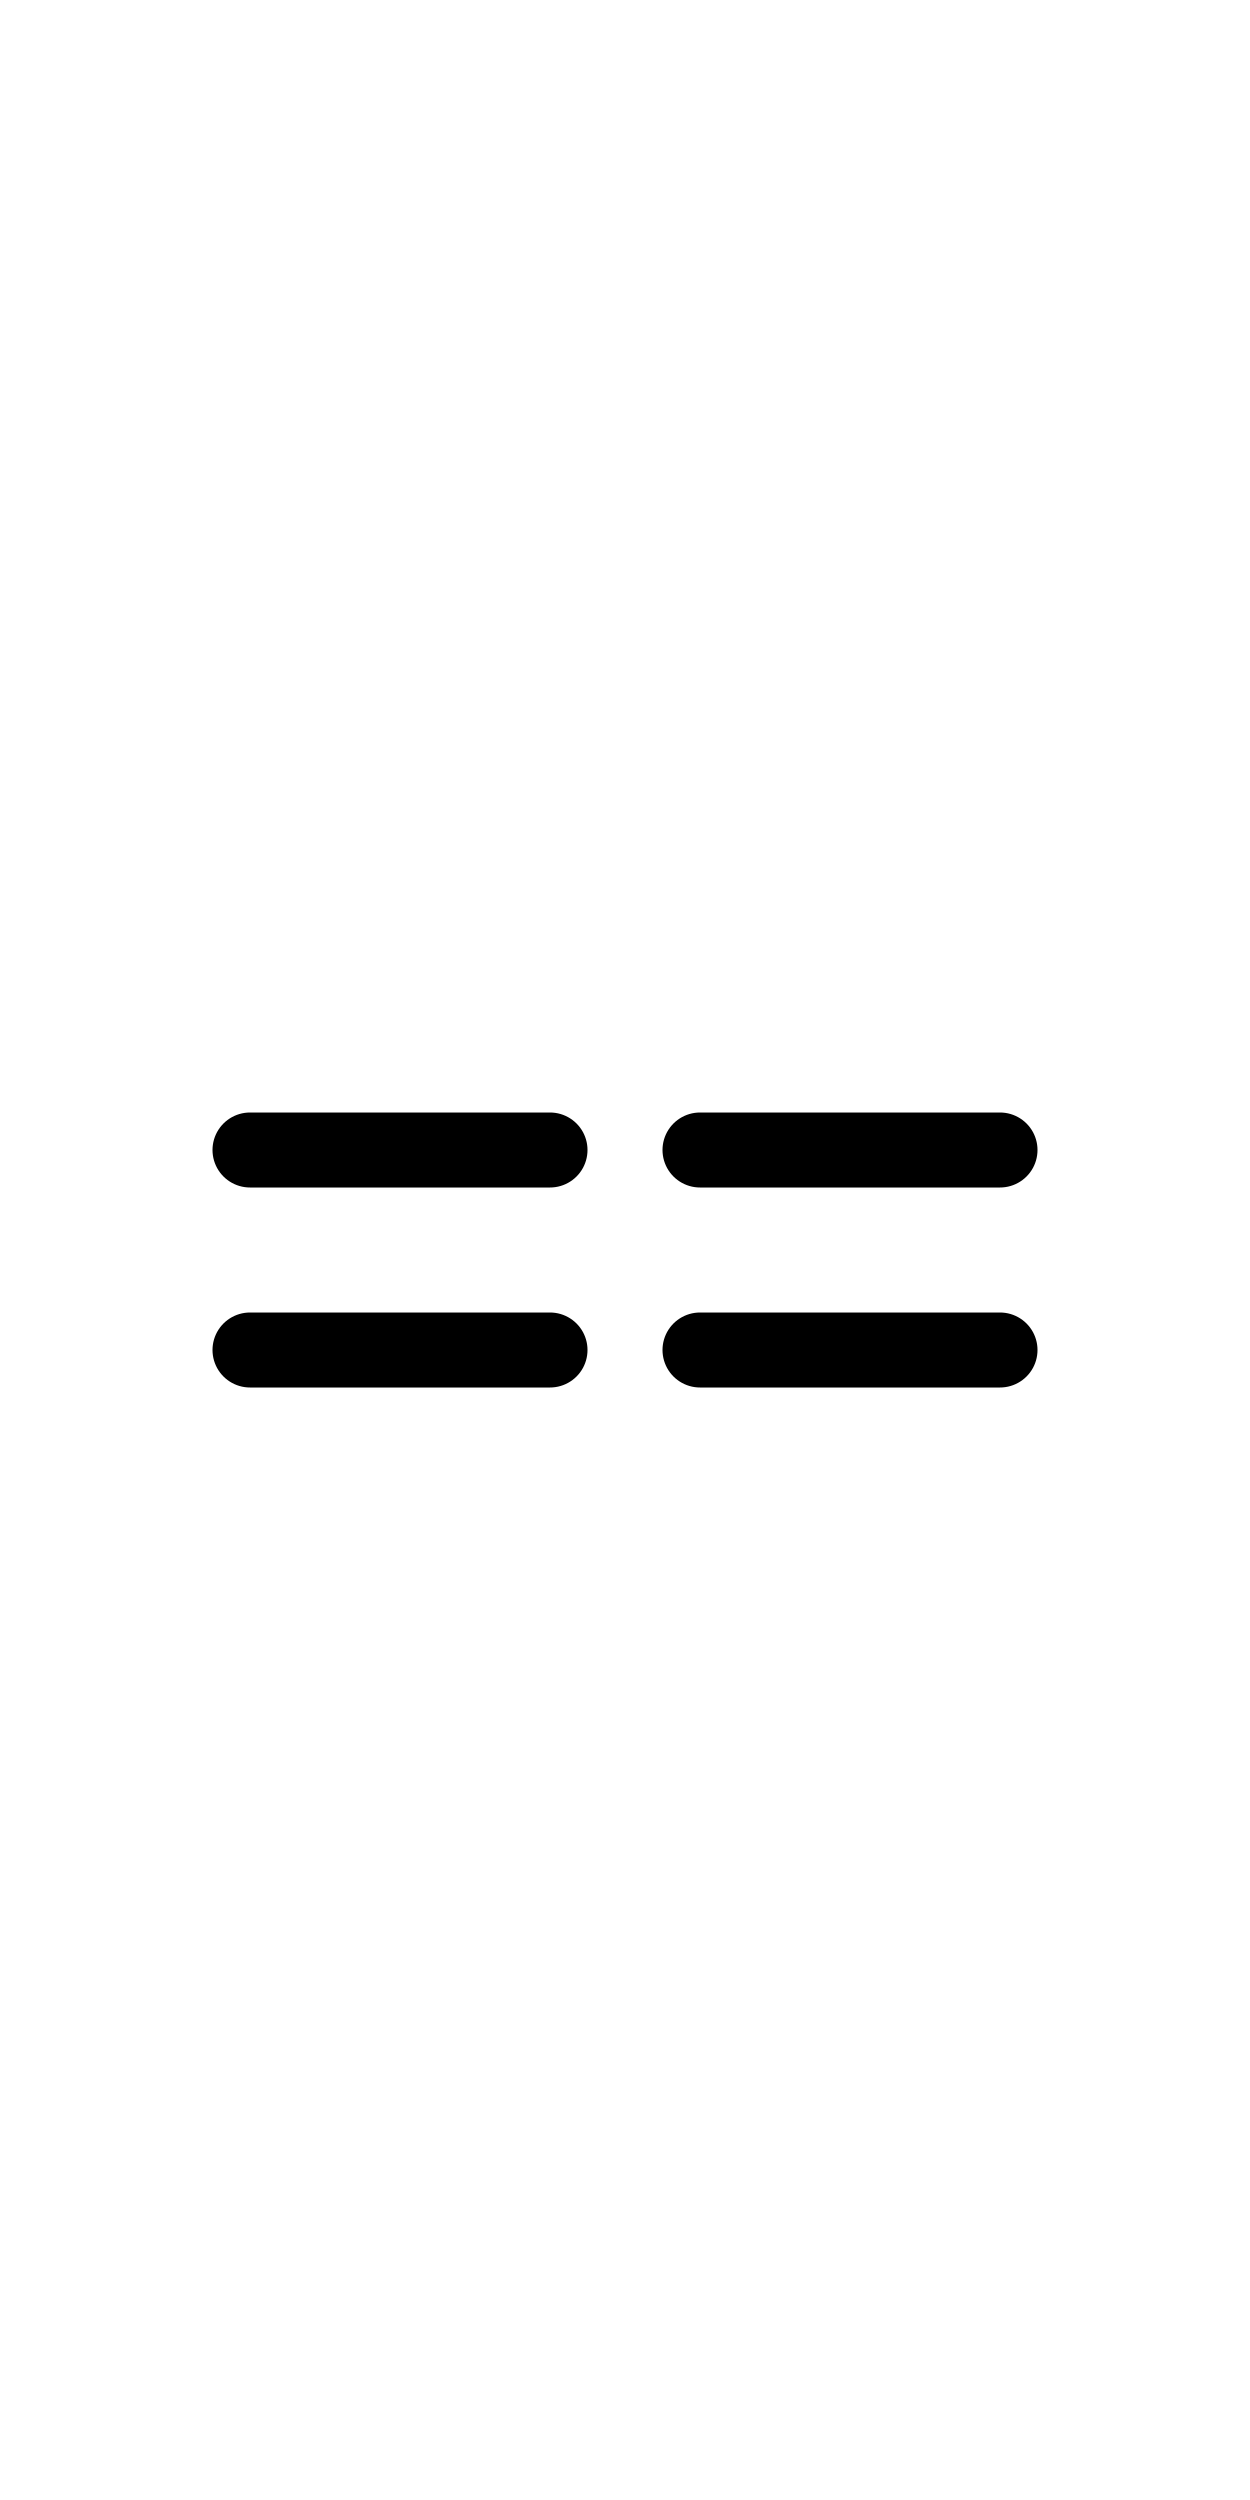
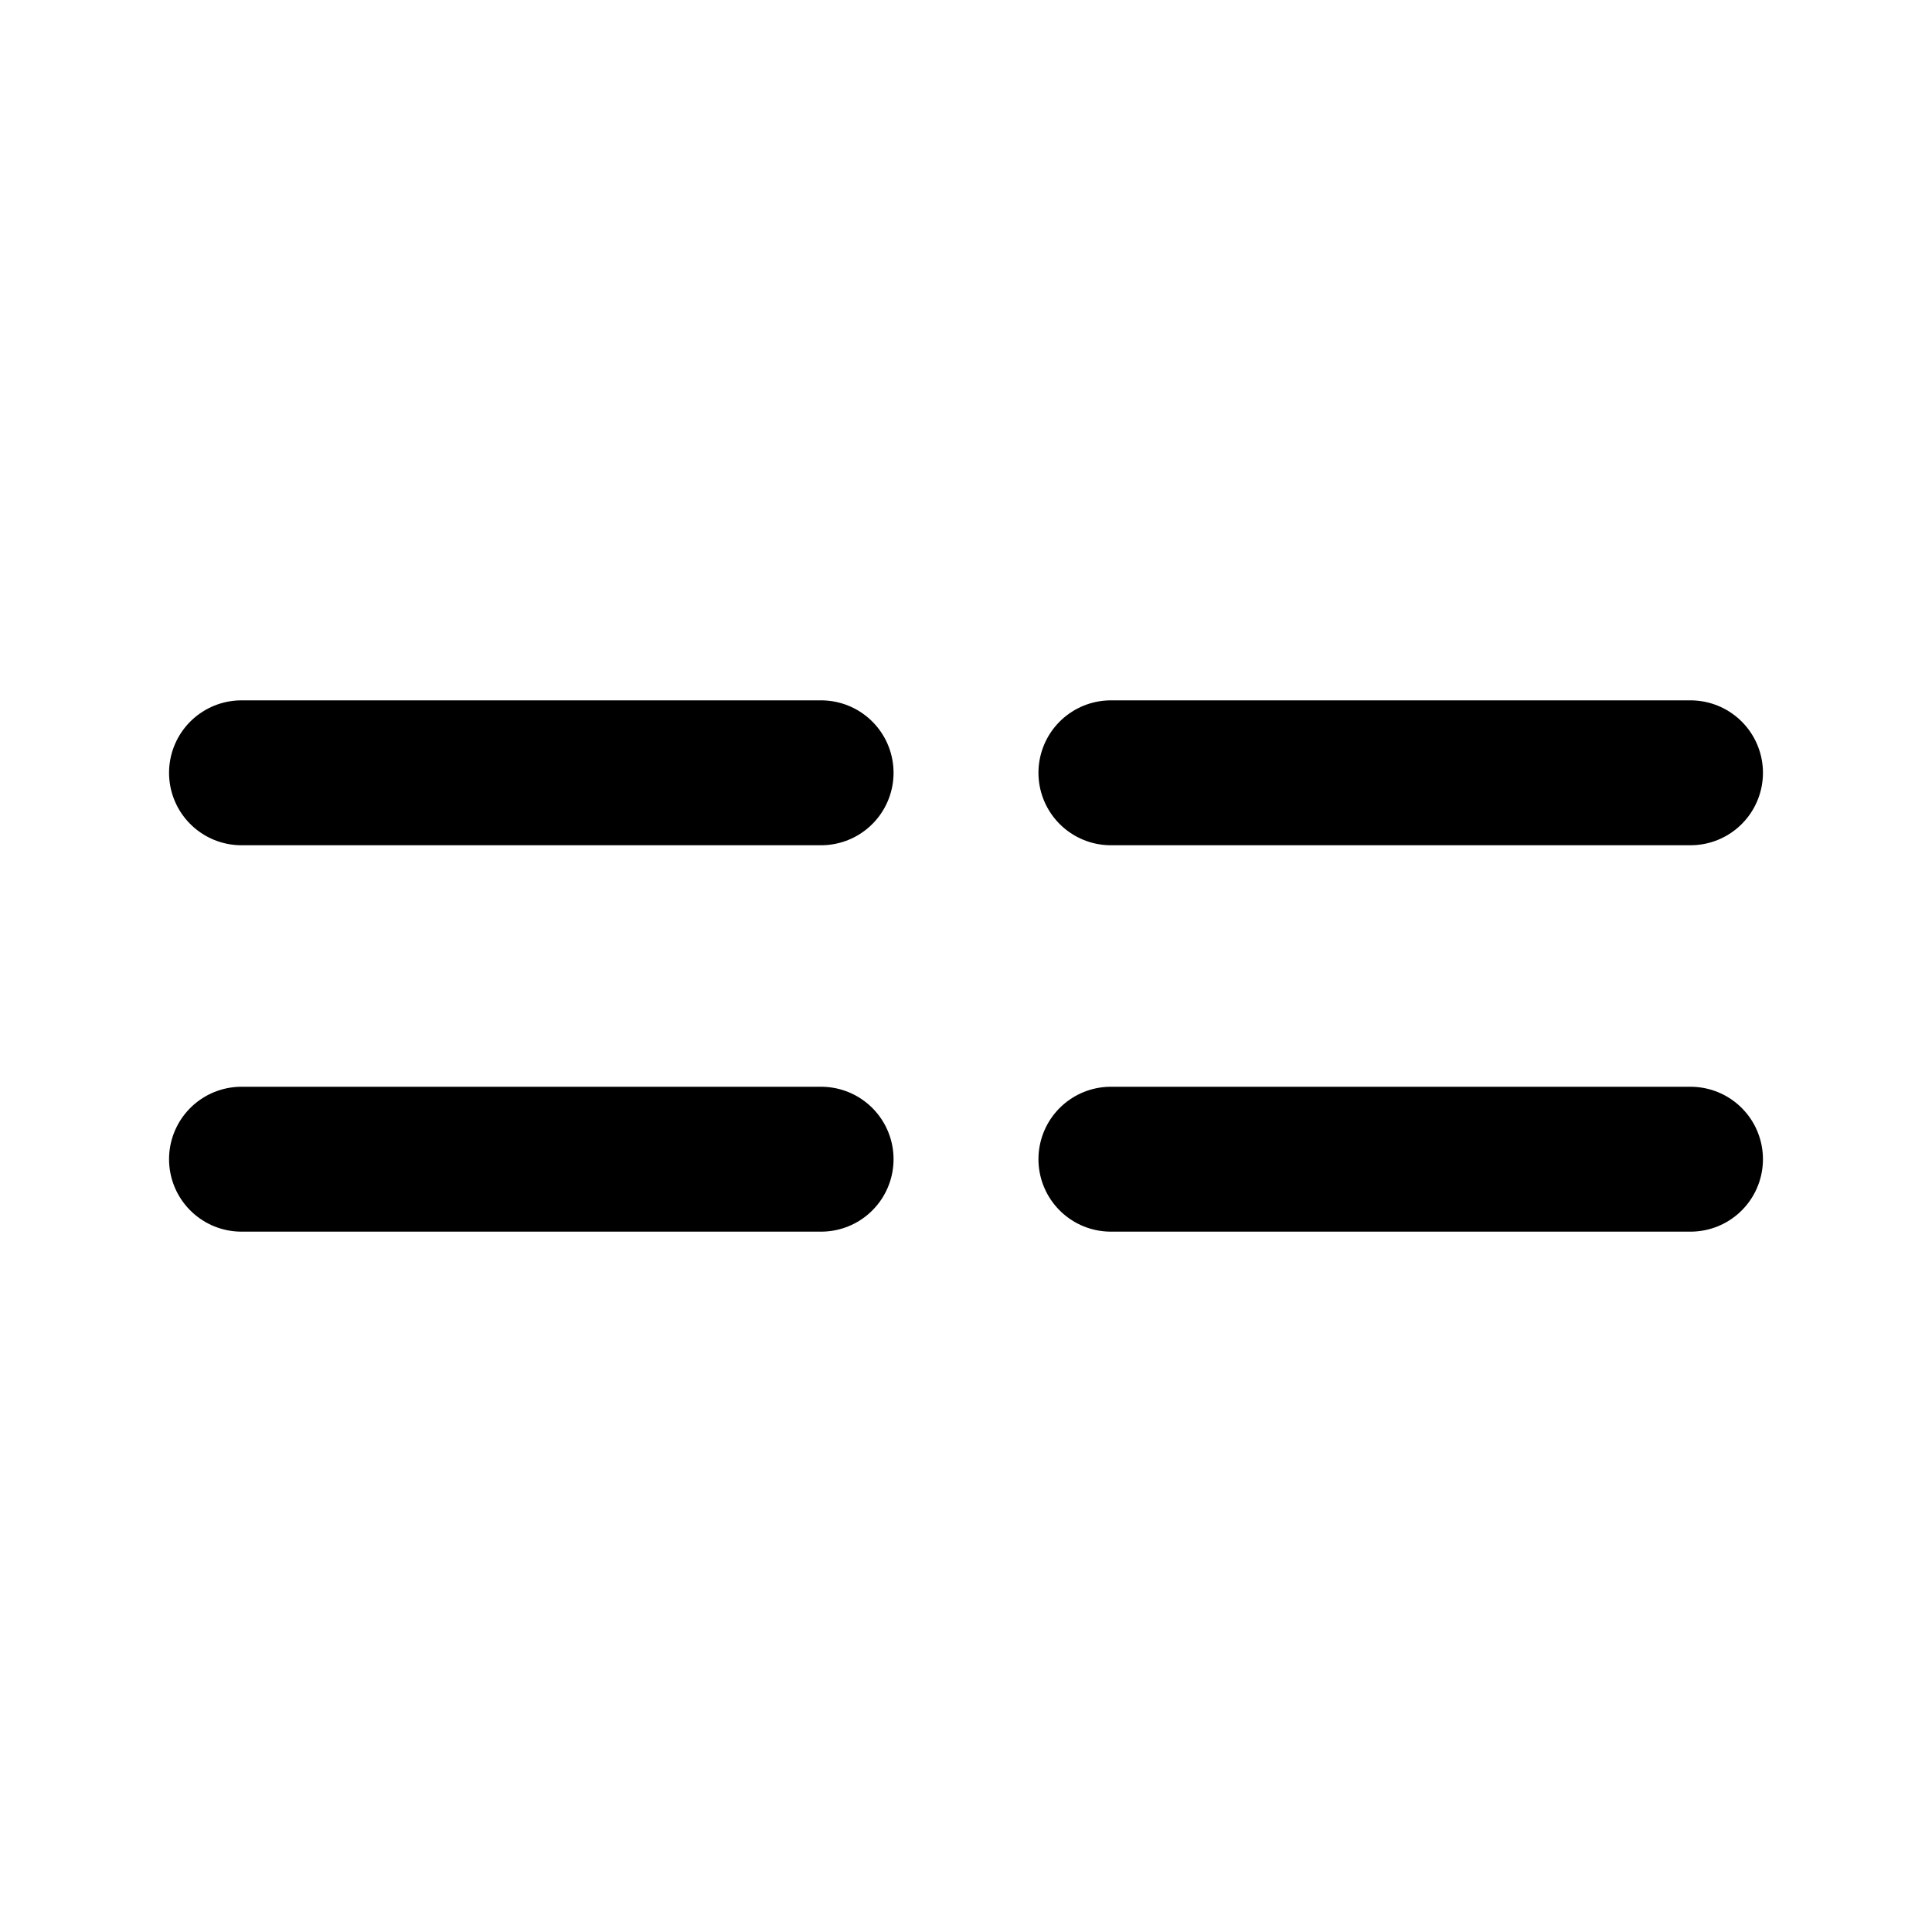
- <svg xmlns="http://www.w3.org/2000/svg" version="1.1" width="62.5" height="125" id="svg2" xml:space="preserve">
+ <svg xmlns="http://www.w3.org/2000/svg" version="1.1" width="50" height="50" id="svg2" xml:space="preserve">
  <defs id="defs6" />
-   <g transform="matrix(1.25,0,0,-1.25,0,125)" id="g10">
-     <g transform="translate(10,54)" id="g12">
+   <g transform="matrix(1.25,0,0,-1.25,0,50)" id="g10">
+     <g transform="translate(5,24)" id="g12">
      <path d="M 0,0 12,0" id="path14" style="fill:none;stroke:#000000;stroke-width:3;stroke-linecap:round;stroke-linejoin:round;stroke-miterlimit:4;stroke-opacity:1;stroke-dasharray:none" />
    </g>
-     <g transform="translate(10,46)" id="g16">
+     <g transform="translate(5,16)" id="g16">
      <path d="M 0,0 12,0" id="path18" style="fill:none;stroke:#000000;stroke-width:3;stroke-linecap:round;stroke-linejoin:round;stroke-miterlimit:4;stroke-opacity:1;stroke-dasharray:none" />
    </g>
-     <g transform="translate(28,54)" id="g20">
+     <g transform="translate(23,24)" id="g20">
      <path d="M 0,0 12,0" id="path22" style="fill:none;stroke:#000000;stroke-width:3;stroke-linecap:round;stroke-linejoin:round;stroke-miterlimit:4;stroke-opacity:1;stroke-dasharray:none" />
    </g>
-     <g transform="translate(28,46)" id="g24">
+     <g transform="translate(23,16)" id="g24">
      <path d="M 0,0 12,0" id="path26" style="fill:none;stroke:#000000;stroke-width:3;stroke-linecap:round;stroke-linejoin:round;stroke-miterlimit:4;stroke-opacity:1;stroke-dasharray:none" />
    </g>
  </g>
</svg>
